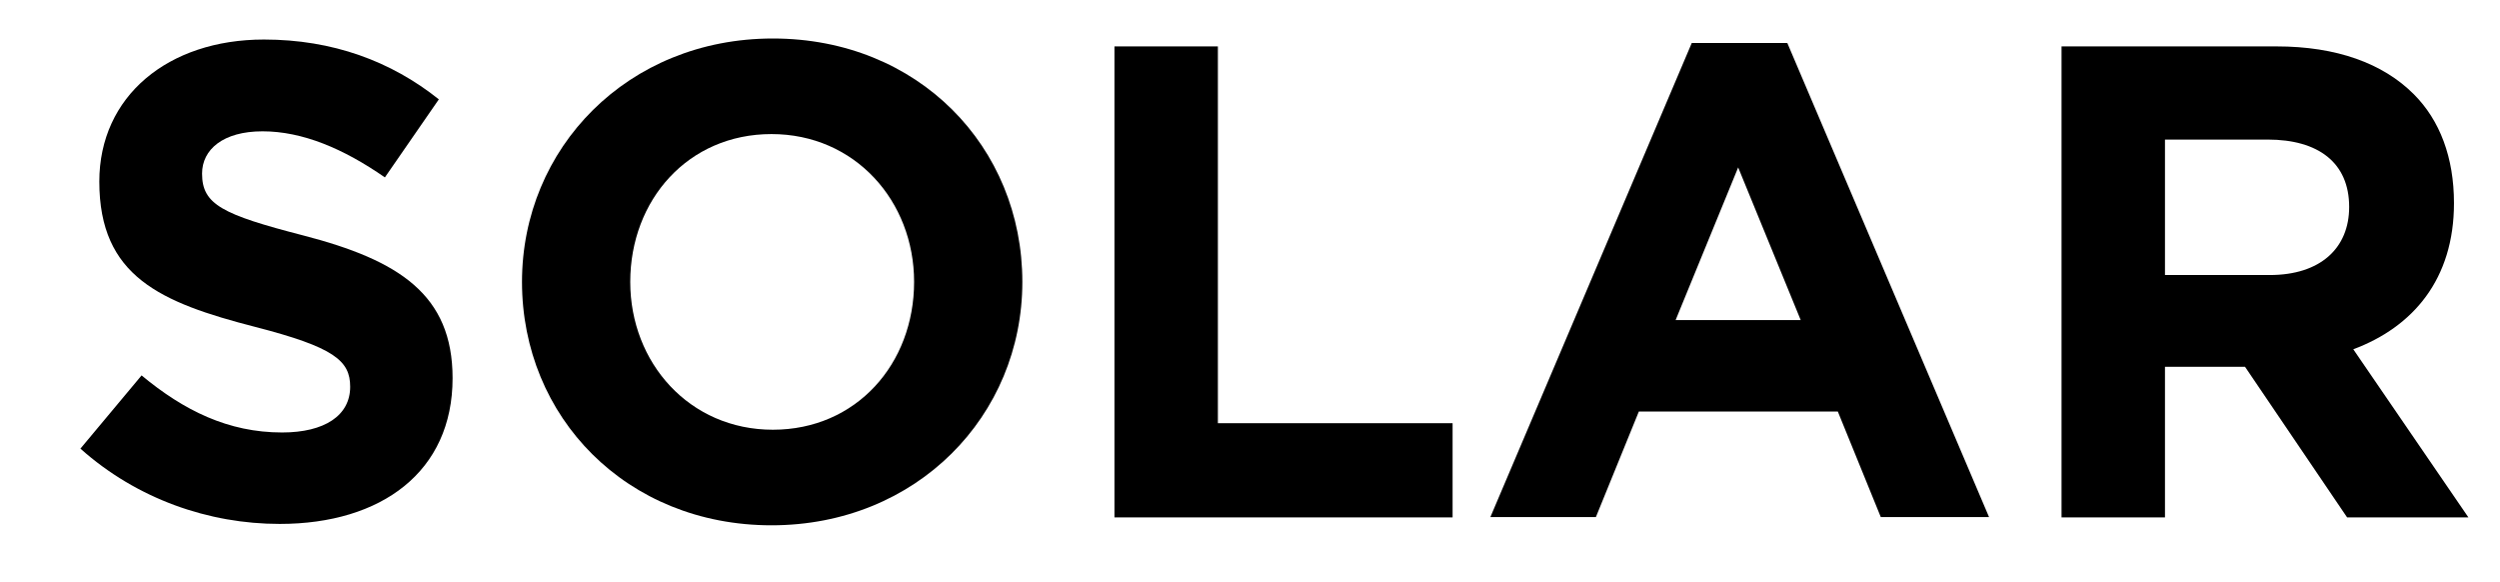
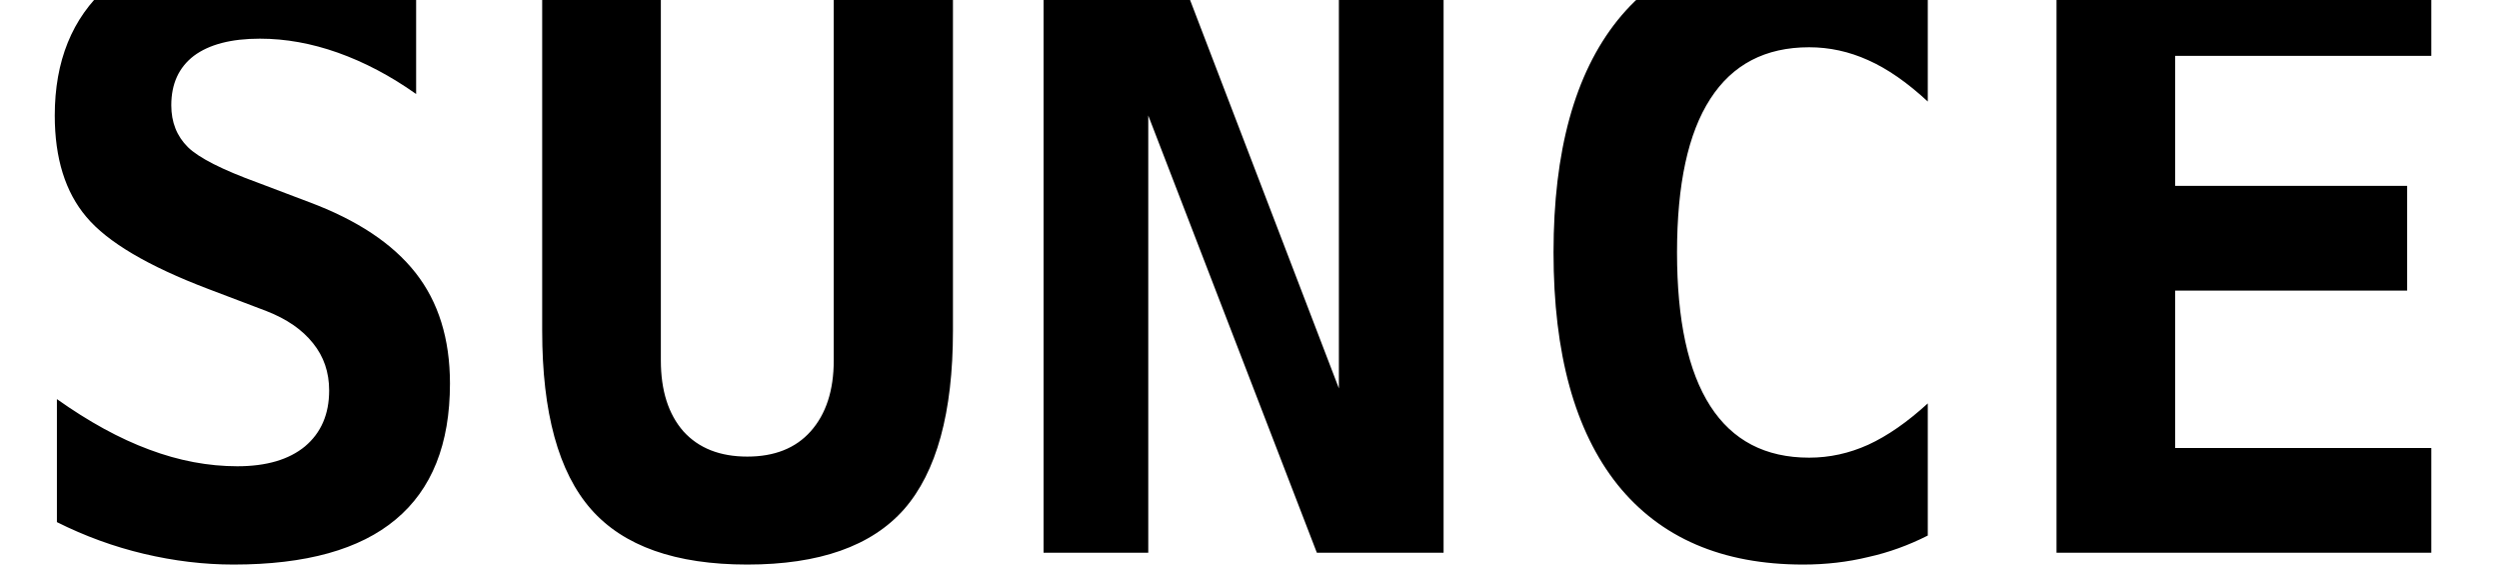
- <svg xmlns="http://www.w3.org/2000/svg" version="1.1" id="Layer_1" x="0px" y="0px" viewBox="0 0 72.72 16.91" style="enable-background:new 0 0 72.72 16.91;" xml:space="preserve">
-   <style type="text/css">
- 	.st0{fill:#000000;}
- </style>
-   <g>
-     <path class="st0" d="M2.34,13.05l1.78-2.13c1.23,1.02,2.52,1.66,4.09,1.66c1.23,0,1.98-0.49,1.98-1.33c0-0.76-0.47-1.15-2.76-1.74   C4.67,8.8,2.89,8.04,2.89,5.28c0-2.48,2-4.13,4.79-4.13c2,0,3.7,0.63,5.09,1.74L11.2,5.16C9.99,4.32,8.8,3.82,7.64,3.82   c-1.15,0-1.76,0.53-1.76,1.23c0,0.9,0.59,1.19,2.95,1.8c2.78,0.72,4.34,1.72,4.34,4.15c0,2.72-2.07,4.24-5.03,4.24   C6.08,15.24,3.99,14.52,2.34,13.05z" />
-     <path class="st0" d="M15.19,8.2c0-3.89,3.07-7.08,7.3-7.08c4.23,0,7.26,3.15,7.26,7.08c0,3.89-3.07,7.08-7.3,7.08   C18.23,15.28,15.19,12.13,15.19,8.2z M26.6,8.2c0-2.35-1.72-4.3-4.15-4.3c-2.43,0-4.11,1.92-4.11,4.3c0,2.35,1.72,4.3,4.15,4.3   C24.92,12.5,26.6,10.58,26.6,8.2z" />
-     <path class="st0" d="M32.43,1.35h3.01v10.96h6.83v2.74h-9.84V1.35z" />
-     <path class="st0" d="M49.23,1.25h2.78l5.87,13.79h-3.15l-1.25-3.07h-5.79l-1.25,3.07h-3.07L49.23,1.25z M52.4,9.31l-1.82-4.44   l-1.82,4.44H52.4z" />
-     <path class="st0" d="M59.99,1.35h6.26c1.74,0,3.09,0.49,3.99,1.39C71,3.5,71.41,4.58,71.41,5.91c0,2.21-1.19,3.6-2.93,4.25   l3.35,4.89H68.3l-2.97-4.38H63v4.38h-3.01V1.35z M66.05,8c1.47,0,2.31-0.78,2.31-1.98c0-1.29-0.9-1.96-2.37-1.96H63V8H66.05z" />
+ <svg xmlns="http://www.w3.org/2000/svg" width="72.72" height="16.91" enable-background="new 0 0 72.72 16.91" version="1.1" xml:space="preserve">
+   <style type="text/css">.st0{fill:#000000;}</style>
+   <g class="layer">
+     <text fill="#000000" font-family="Monospace" font-size="24" font-weight="bold" id="svg_7" stroke="#000000" stroke-width="0" text-anchor="middle" transform="matrix(1 0 0 1 0 0)" x="36.2" xml:space="preserve" y="16.08">SUNCE</text>
  </g>
</svg>
